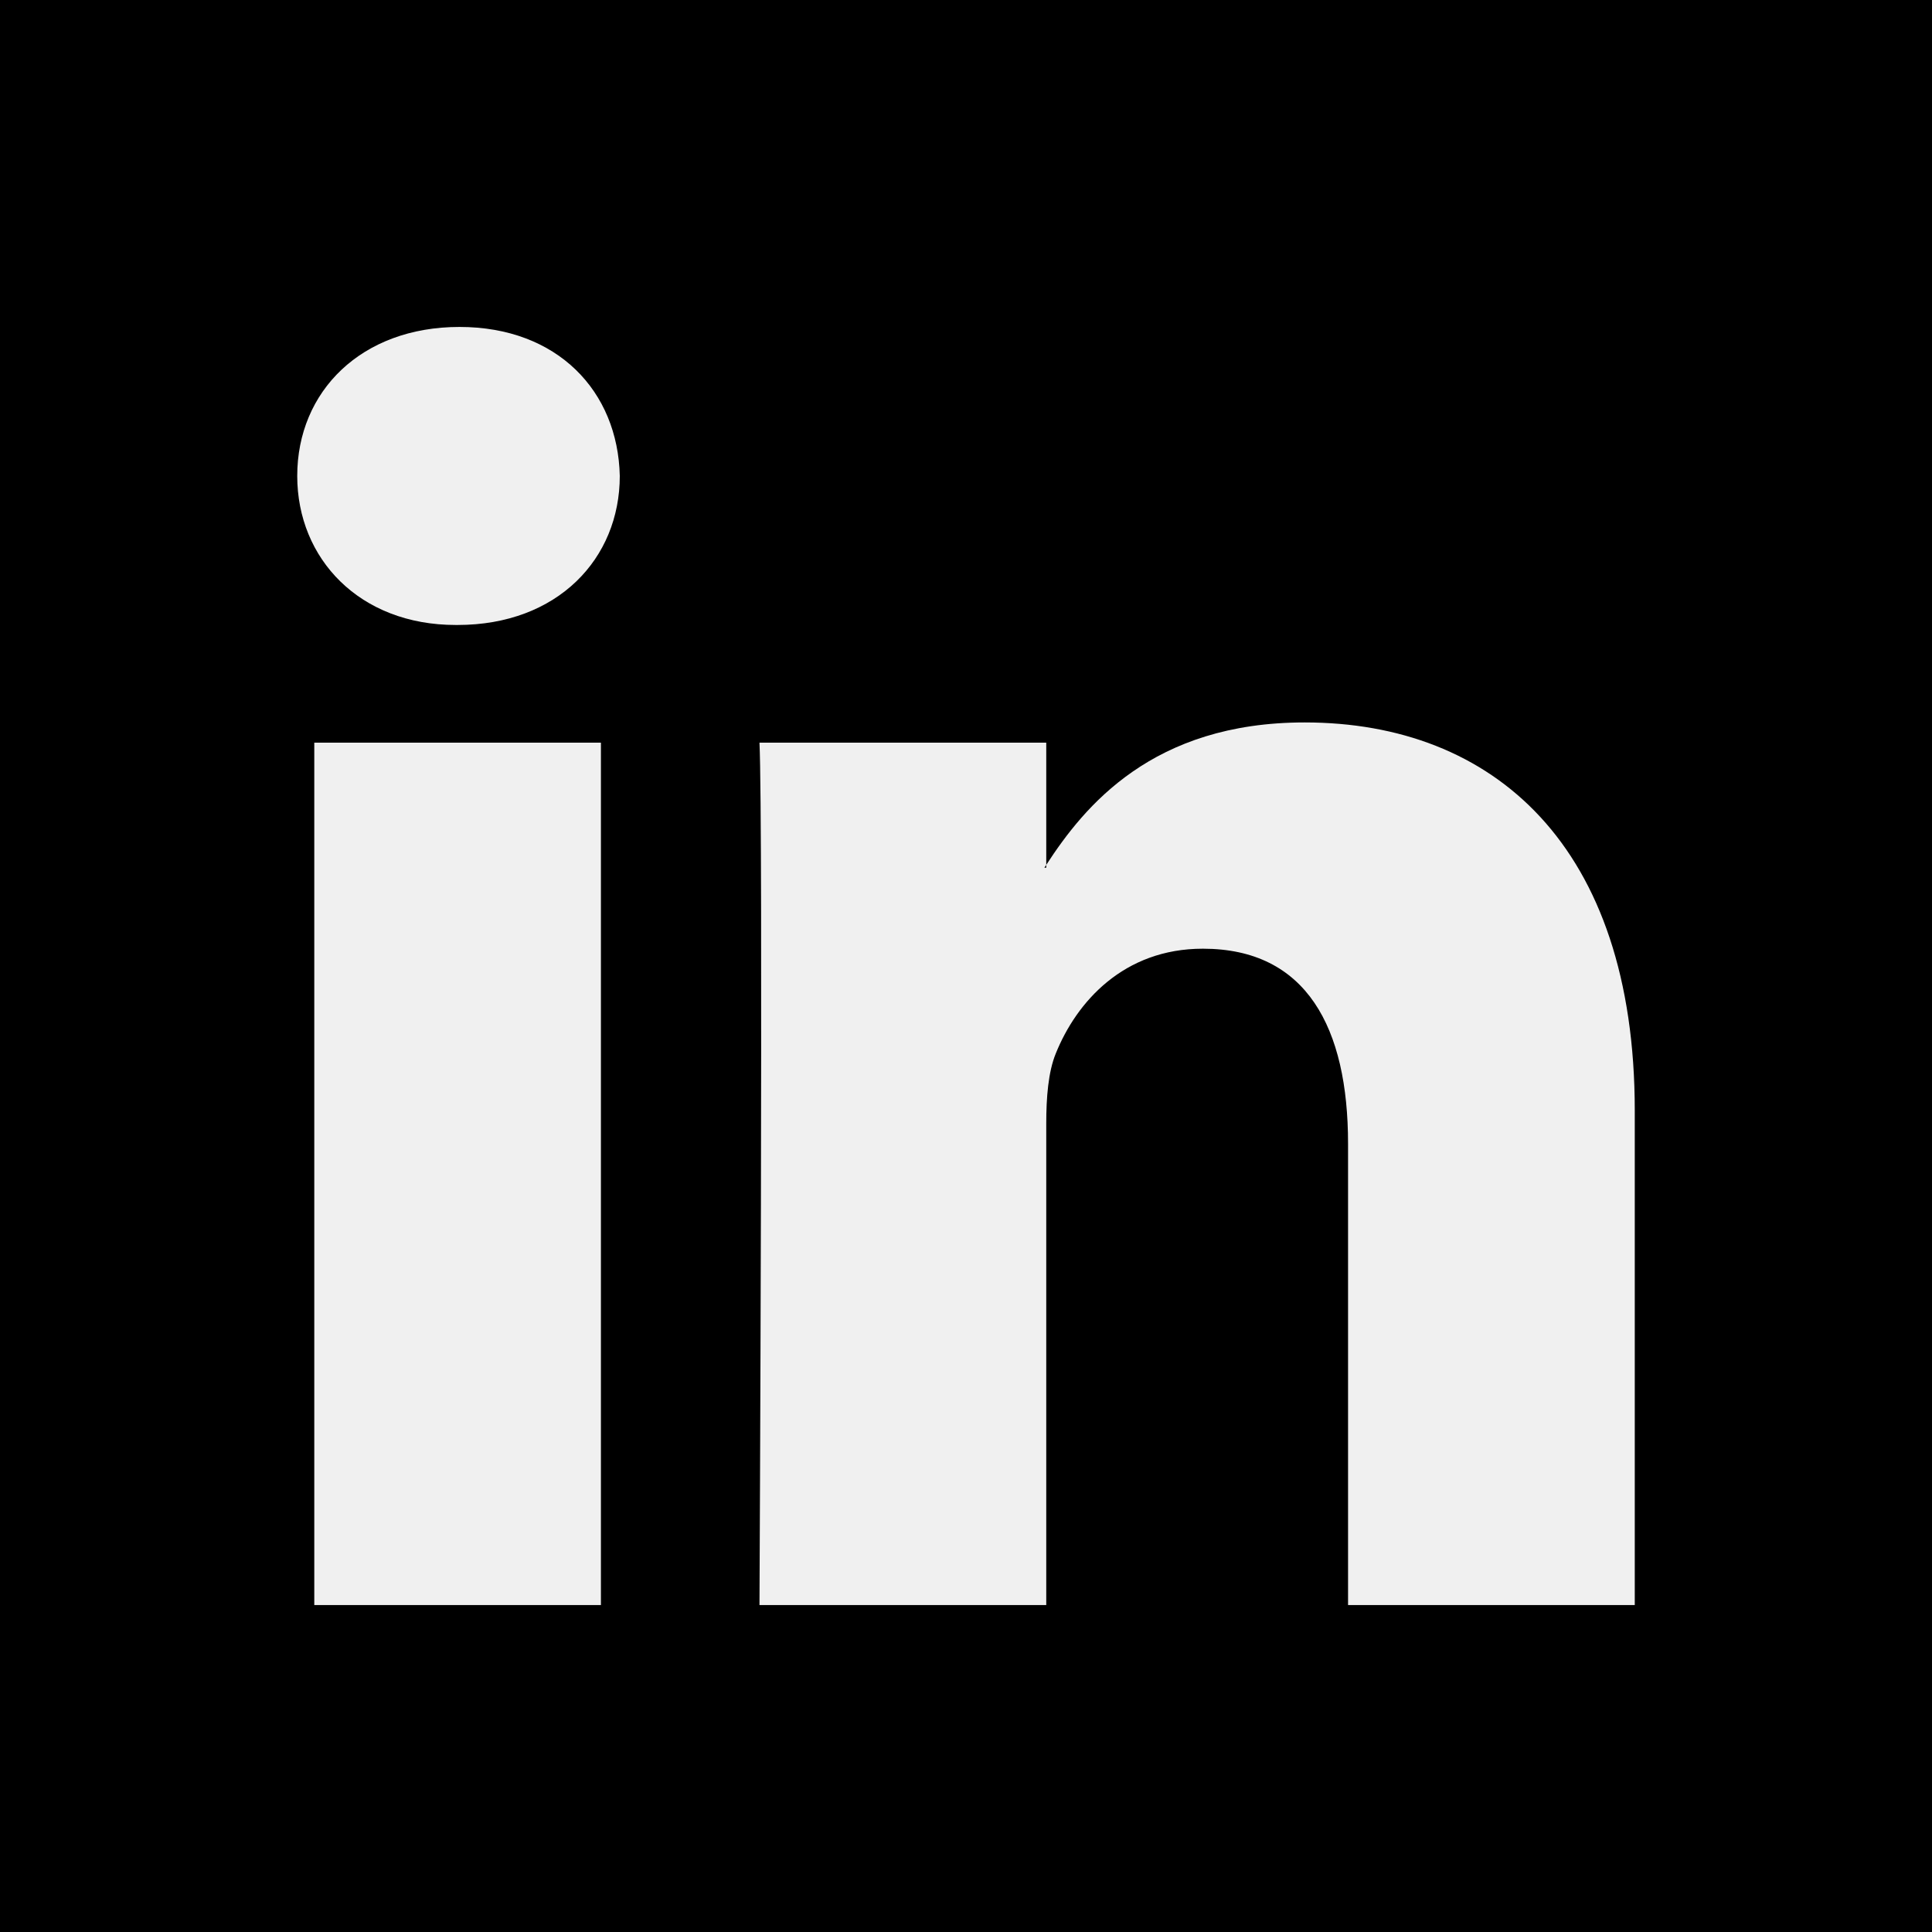
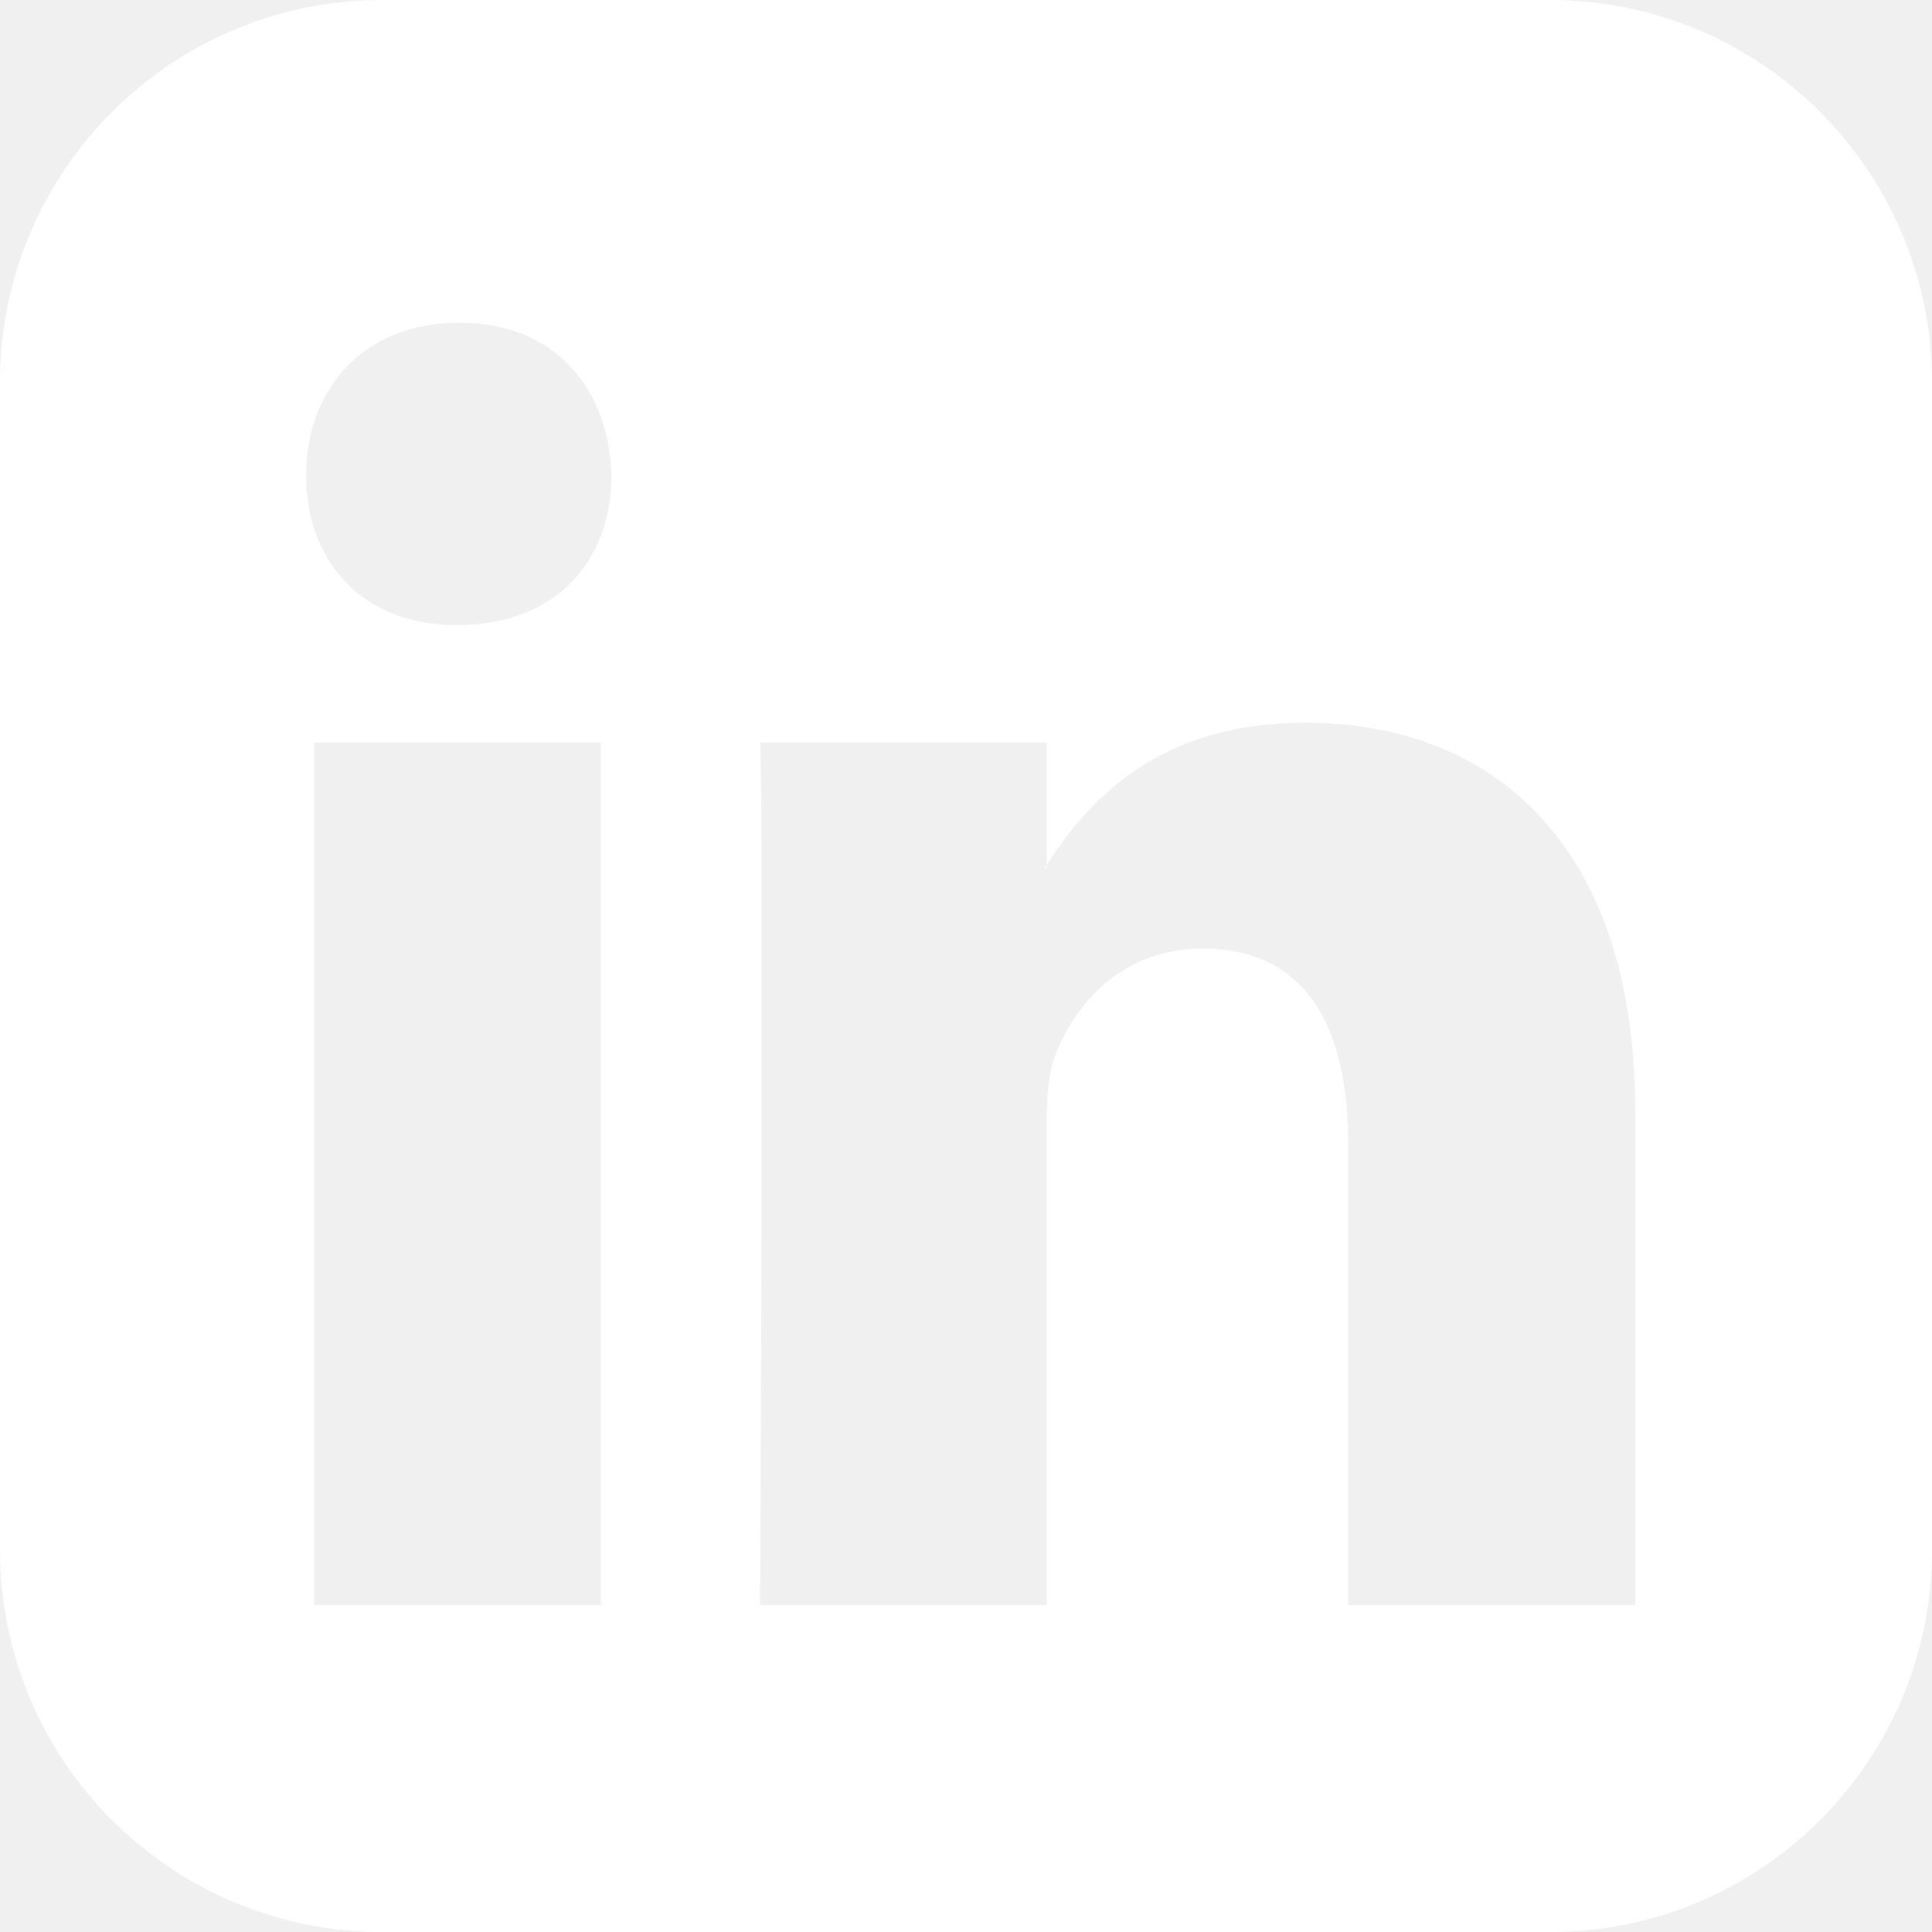
<svg xmlns="http://www.w3.org/2000/svg" version="1.1" id="Layer_1" x="0px" y="0px" viewBox="0 0 455 455" style="enable-background:new 0 0 455 455;" xml:space="preserve">
+   <style type="text/css">
+ 	.st0{fill-rule:evenodd;clip-rule:evenodd;fill:#FFFFFF;}
+ </style>
  <g>
-     <path style="fill-rule:evenodd;clip-rule:evenodd;" d="M246.4,204.35v-0.665c-0.136,0.223-0.324,0.446-0.442,0.665H246.4z" />
-     <path style="fill-rule:evenodd;clip-rule:evenodd;" d="M0,0v455h455V0H0z M141.522,378.002H74.016V174.906h67.506V378.002z    M107.769,147.186h-0.446C84.678,147.186,70,131.585,70,112.085c0-19.928,15.107-35.087,38.211-35.087   c23.109,0,37.31,15.159,37.752,35.087C145.963,131.585,131.32,147.186,107.769,147.186z M385,378.002h-67.524V269.345   c0-27.291-9.756-45.92-34.195-45.92c-18.664,0-29.755,12.543-34.641,24.693c-1.776,4.34-2.24,10.373-2.24,16.459v113.426h-67.537   c0,0,0.905-184.043,0-203.096H246.4v28.779c8.973-13.807,24.986-33.547,60.856-33.547c44.437,0,77.744,29.02,77.744,91.398V378.002   z" />
+     <path class="st0" d="M246.4,204.4v-0.7c-0.1,0.2-0.3,0.4-0.4,0.7H246.4z" />
+     <path class="st0" d="M0,90v275c0,49.7,40.3,90,90,90h275c49.7,0,90-40.3,90-90V90c0-49.7-40.3-90-90-90H90C40.3,0,0,40.3,0,90z    M141.5,378H74V174.9h67.5V378z M107.8,147.2h-0.4c-22.6,0-35.3-15.6-35.3-35.1C72,92.2,85.1,76,108.2,76   c23.1,0,35.3,16.2,35.8,36.1C144,131.6,131.3,147.2,107.8,147.2z M385,378h-67.5V269.3c0-27.3-9.8-45.9-34.2-45.9   c-18.7,0-29.8,12.5-34.6,24.7c-1.8,4.3-2.2,10.4-2.2,16.5V378h-67.5c0,0,0.9-184,0-203.1h67.5v28.8c9-13.8,25-33.5,60.9-33.5   c44.4,0,77.7,29,77.7,91.4V378z" />
  </g>
-   <g>
- </g>
-   <g>
- </g>
-   <g>
- </g>
-   <g>
- </g>
-   <g>
- </g>
-   <g>
- </g>
-   <g>
- </g>
-   <g>
- </g>
-   <g>
- </g>
-   <g>
- </g>
-   <g>
- </g>
-   <g>
- </g>
-   <g>
- </g>
-   <g>
- </g>
-   <g>
- </g>
</svg>
